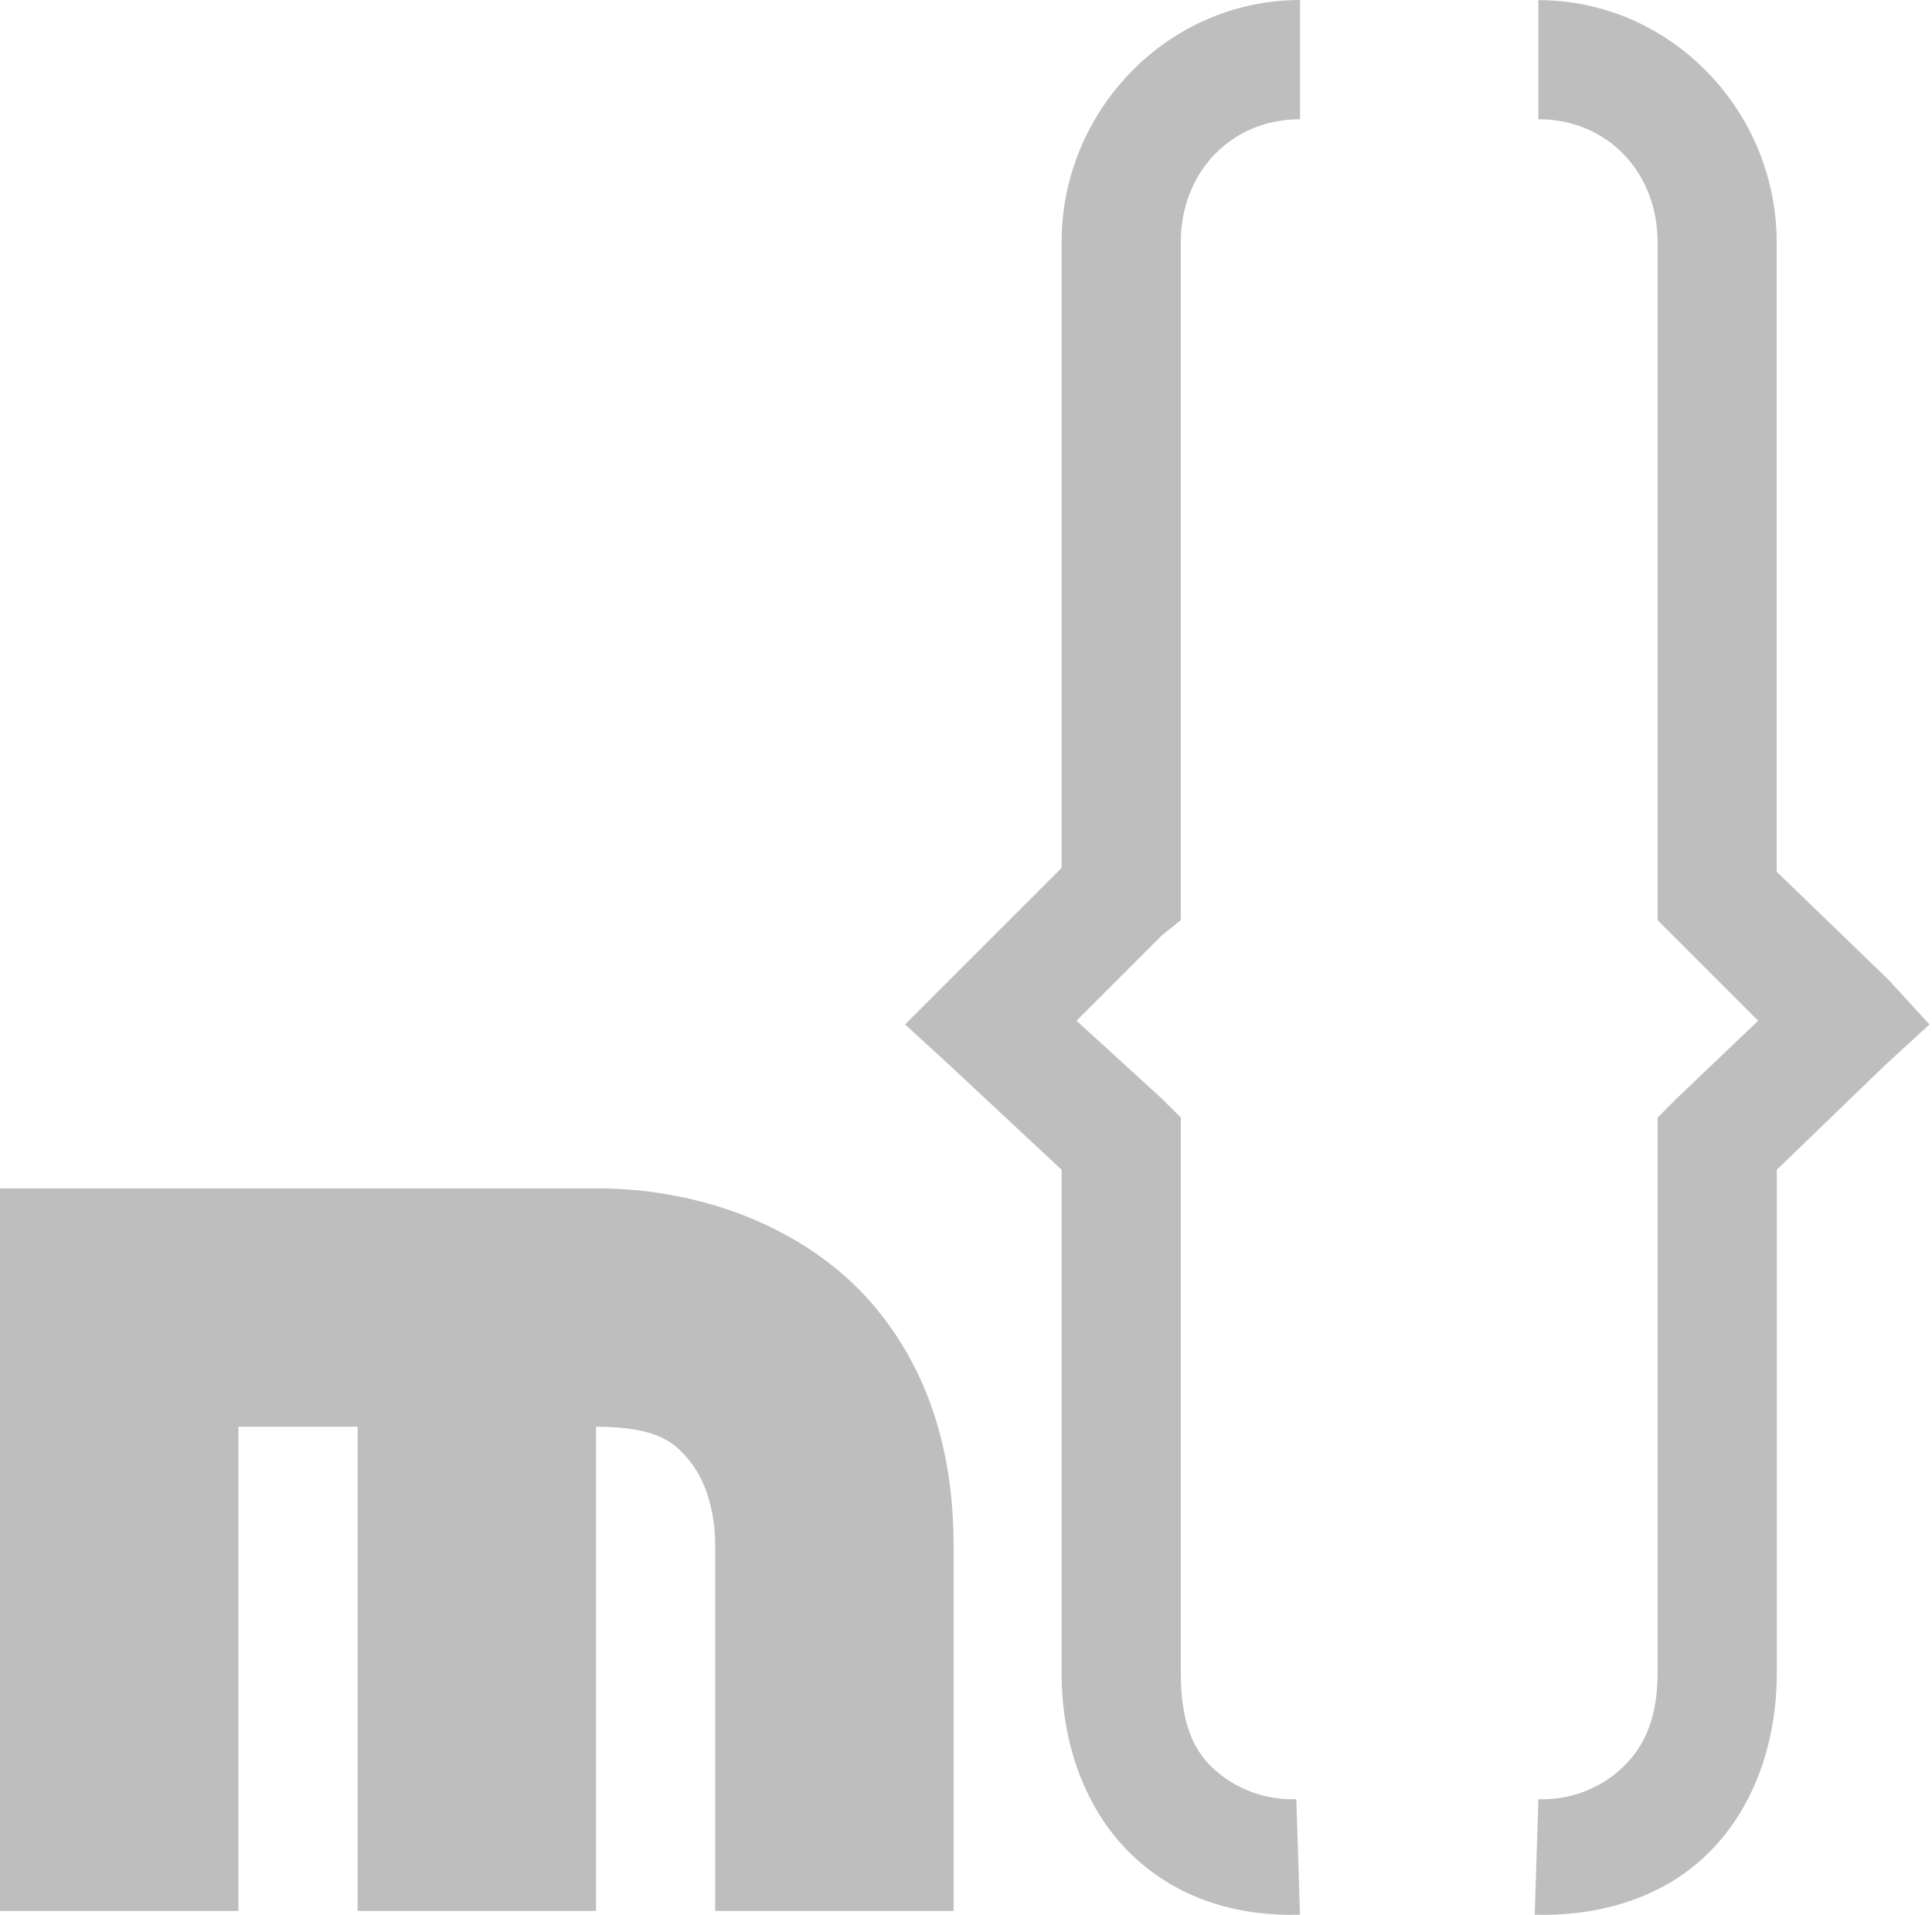
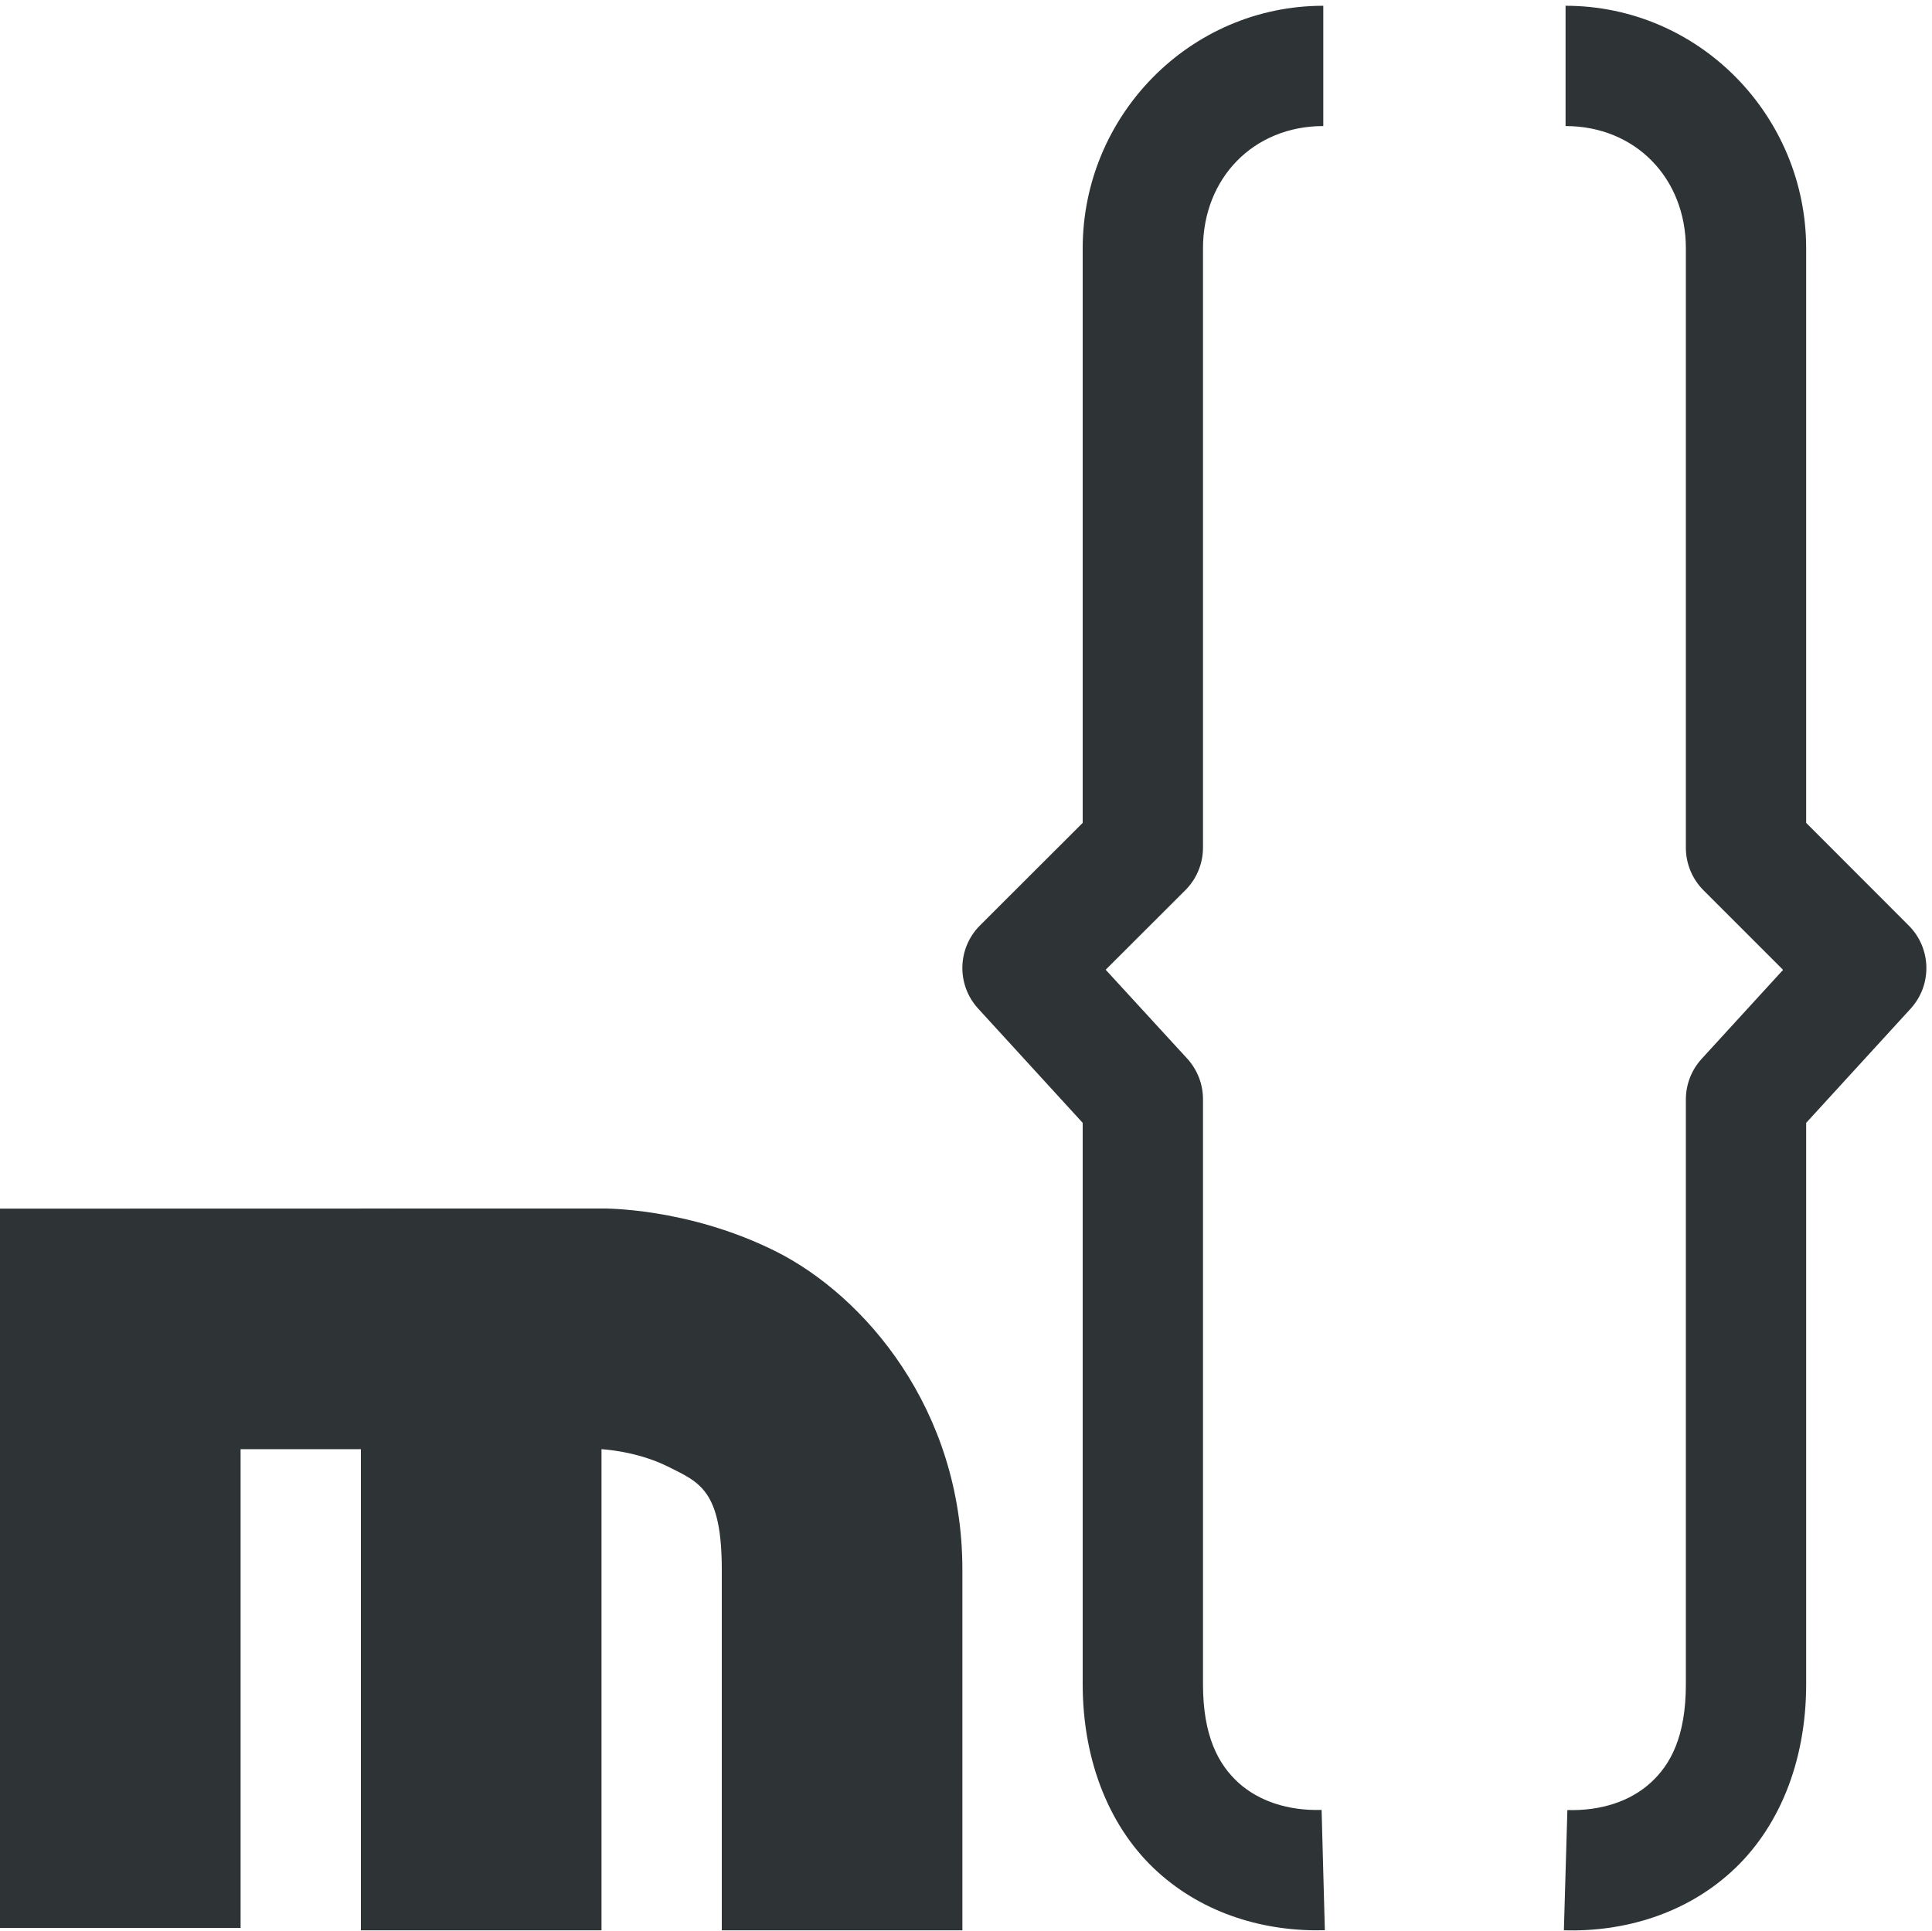
- <svg xmlns="http://www.w3.org/2000/svg" height="16.064" id="svg7384" version="1.1" width="16.208">
-   <defs id="defs7386" />
-   <g id="layer9" style="display:inline" transform="translate(-81.00019,-254.9688)" />
-   <g id="layer1" transform="translate(160,-37.96875)">
-     <path d="m -149.094,37.969 c -1.11,0 -2,0.928 -2,2.031 l 0,5.25 -0.938,0.938 -0.375,0.375 0.375,0.344 0.938,0.875 0,4.219 c 0,0.658 0.236,1.209 0.625,1.562 0.389,0.353 0.882,0.483 1.375,0.469 l -0.031,-0.969 c -0.28,0.008 -0.52,-0.098 -0.688,-0.25 -0.168,-0.152 -0.281,-0.376 -0.281,-0.812 l 0,-4.438 0,-0.219 -0.156,-0.156 -0.719,-0.656 0.719,-0.719 0.156,-0.125 0,-0.219 0,-5.469 c 0,-0.585 0.421,-1.031 1,-1.031 l 0,-1 z" id="path7251" style="font-size:medium;font-style:normal;font-variant:normal;font-weight:normal;font-stretch:normal;text-indent:0;text-align:start;text-decoration:none;line-height:normal;letter-spacing:normal;word-spacing:normal;text-transform:none;direction:ltr;block-progression:tb;writing-mode:lr-tb;text-anchor:start;baseline-shift:baseline;color:#000000;fill:#bebebe;fill-opacity:1;stroke:none;stroke-width:1;marker:none;visibility:visible;display:inline;overflow:visible;enable-background:new;font-family:Sans;-inkscape-font-specification:Sans" />
-     <path d="m -147.094,37.969 0,1 c 0.579,0 1,0.446 1,1.031 l 0,5.469 0,0.219 0.125,0.125 0.719,0.719 -0.688,0.656 -0.156,0.156 0,0.219 0,4.438 c 0,0.436 -0.145,0.66 -0.312,0.812 -0.168,0.152 -0.408,0.258 -0.688,0.25 l -0.031,0.969 c 0.493,0.014 1.018,-0.116 1.406,-0.469 0.389,-0.353 0.625,-0.905 0.625,-1.562 l 0,-4.219 0.906,-0.875 0.375,-0.344 -0.344,-0.375 -0.938,-0.906 0,-5.281 c 0,-1.103 -0.89,-2.031 -2,-2.031 z" id="path7253" style="font-size:medium;font-style:normal;font-variant:normal;font-weight:normal;font-stretch:normal;text-indent:0;text-align:start;text-decoration:none;line-height:normal;letter-spacing:normal;word-spacing:normal;text-transform:none;direction:ltr;block-progression:tb;writing-mode:lr-tb;text-anchor:start;baseline-shift:baseline;color:#000000;fill:#bebebe;fill-opacity:1;stroke:none;stroke-width:1;marker:none;visibility:visible;display:inline;overflow:visible;enable-background:new;font-family:Sans;-inkscape-font-specification:Sans" />
-     <path d="m -160,47.938 0,1 0,4.062 0,1 2,0 0,-1 0,-3.062 3,0 c 0.529,0 0.665,0.142 0.781,0.281 0.116,0.139 0.219,0.385 0.219,0.719 l 0,2.062 0,1 2,0 0,-1 0,-2.062 c 0,-0.666 -0.148,-1.389 -0.656,-2 -0.508,-0.611 -1.371,-1 -2.344,-1 l -4,0 -1,0 z" id="path7257" style="font-size:medium;font-style:normal;font-variant:normal;font-weight:normal;font-stretch:normal;text-indent:0;text-align:start;text-decoration:none;line-height:normal;letter-spacing:normal;word-spacing:normal;text-transform:none;direction:ltr;block-progression:tb;writing-mode:lr-tb;text-anchor:start;baseline-shift:baseline;color:#000000;fill:#bebebe;fill-opacity:1;stroke:none;stroke-width:2;marker:none;visibility:visible;display:inline;overflow:visible;enable-background:new;font-family:Sans;-inkscape-font-specification:Sans" />
-     <path d="m -157,49 0,1 0,3 0,1 2,0 0,-1 0,-3 0,-1 -2,0 z" id="path7259" style="font-size:medium;font-style:normal;font-variant:normal;font-weight:normal;font-stretch:normal;text-indent:0;text-align:start;text-decoration:none;line-height:normal;letter-spacing:normal;word-spacing:normal;text-transform:none;direction:ltr;block-progression:tb;writing-mode:lr-tb;text-anchor:start;baseline-shift:baseline;color:#000000;fill:#bebebe;fill-opacity:1;stroke:none;stroke-width:2;marker:none;visibility:visible;display:inline;overflow:visible;enable-background:new;font-family:Sans;-inkscape-font-specification:Sans" />
+ <svg xmlns="http://www.w3.org/2000/svg" width="16.06" height="16.048">
+   <g color="#000" font-weight="400" font-family="sans-serif" white-space="normal" fill="#2e3436">
+     <path d="M11 .048c-1.11 0-2 .914-2 2.017v4.776l-.854.853a.5.5 0 0 0-.015.691l.869.95V14c0 .657.234 1.21.623 1.562.389.353.897.499 1.39.485l-.027-1c-.28.008-.521-.073-.69-.225-.167-.152-.296-.386-.296-.822V9.14a.5.5 0 0 0-.13-.338l-.679-.74.663-.662A.5.5 0 0 0 10 7.048V2.065c0-.585.421-1.017 1-1.017zM0 10.048v5.98h2v-3.98h2.998s.29.013.553.144c.262.131.449.193.449.86v2.996h2V13.05c0-1.333-.813-2.276-1.55-2.646-.739-.37-1.448-.357-1.448-.357H5z" style="line-height:normal;font-variant-ligatures:normal;font-variant-position:normal;font-variant-caps:normal;font-variant-numeric:normal;font-variant-alternates:normal;font-feature-settings:normal;text-indent:0;text-align:start;text-decoration-line:none;text-decoration-style:solid;text-decoration-color:#000;text-transform:none;text-orientation:mixed;shape-padding:0;isolation:auto;mix-blend-mode:normal" overflow="visible" />
+     <path d="M3 10.048v6h2v-6zM13.014.048v1c.579 0 1 .432 1 1.017v4.983a.5.5 0 0 0 .146.353l.662.662-.677.74a.5.5 0 0 0-.131.338v4.86c0 .436-.127.67-.295.822-.168.152-.41.233-.69.225l-.029 1c.493.014 1.002-.132 1.39-.485.39-.353.624-.905.624-1.562V9.335l.869-.95a.5.5 0 0 0-.016-.69l-.853-.854V2.065c0-1.103-.89-2.017-2-2.017z" style="line-height:normal;font-variant-ligatures:normal;font-variant-position:normal;font-variant-caps:normal;font-variant-numeric:normal;font-variant-alternates:normal;font-feature-settings:normal;text-indent:0;text-align:start;text-decoration-line:none;text-decoration-style:solid;text-decoration-color:#000;text-transform:none;text-orientation:mixed;shape-padding:0;isolation:auto;mix-blend-mode:normal" overflow="visible" />
  </g>
</svg>
